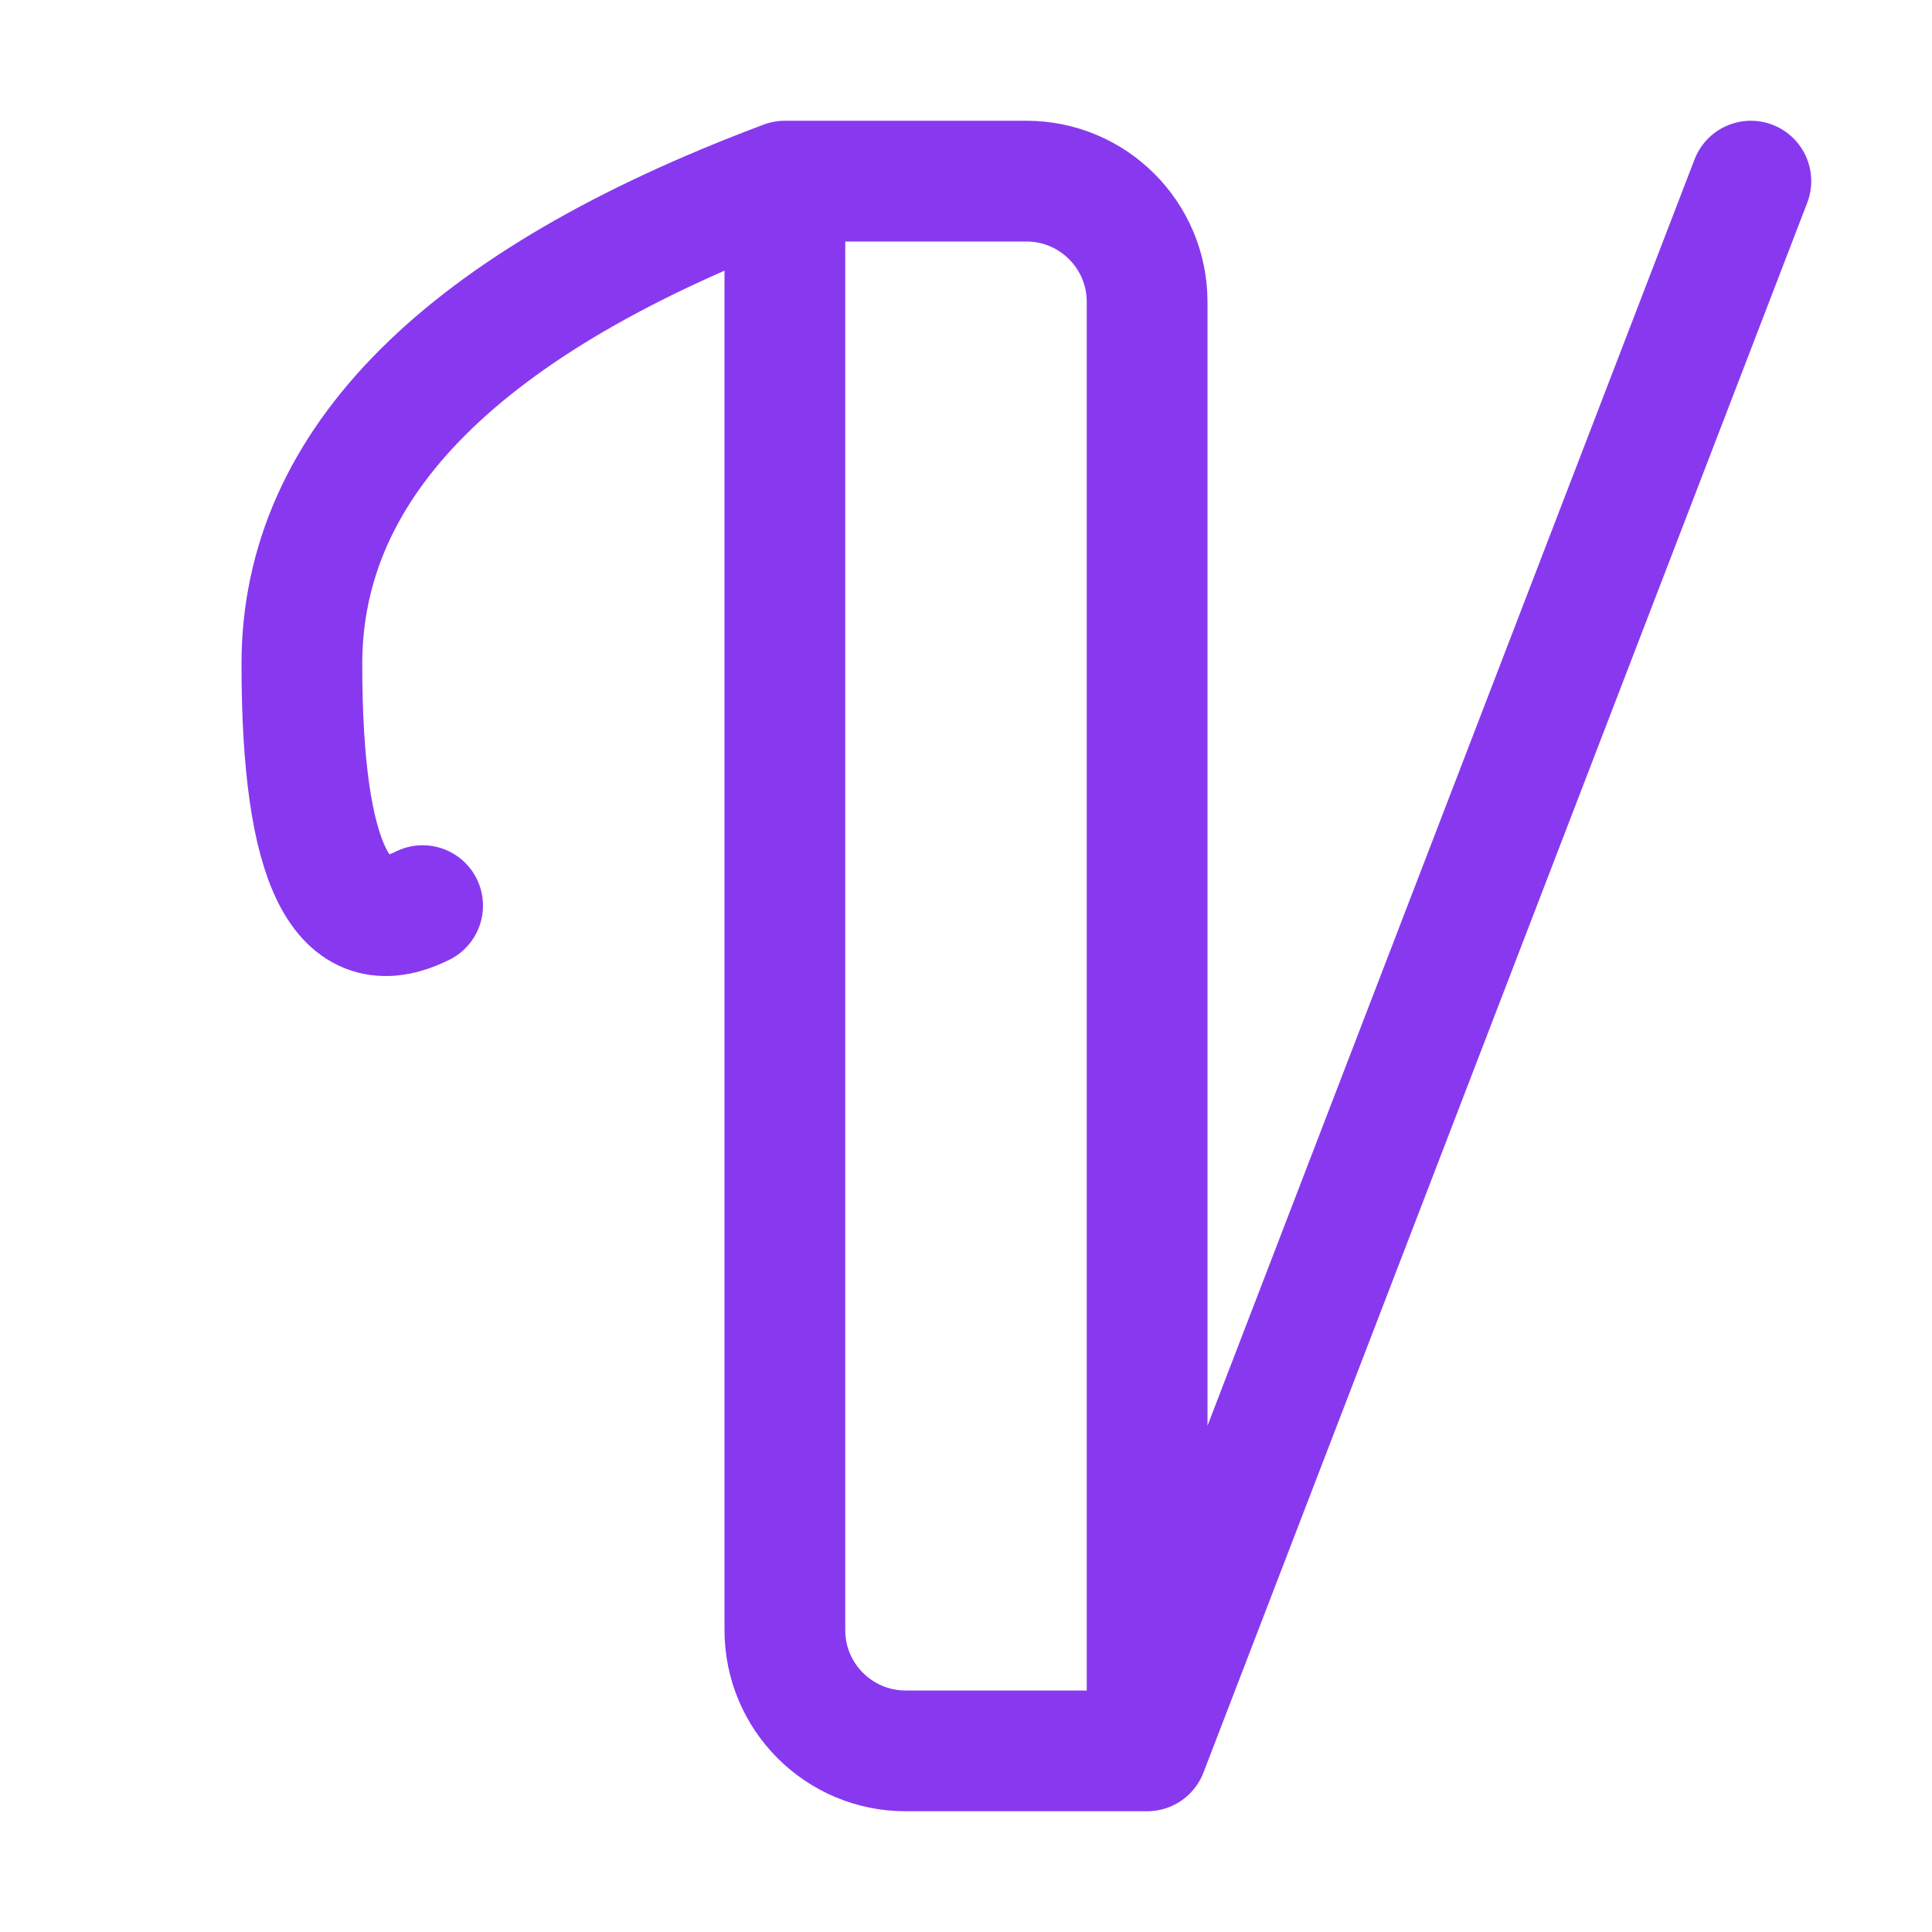
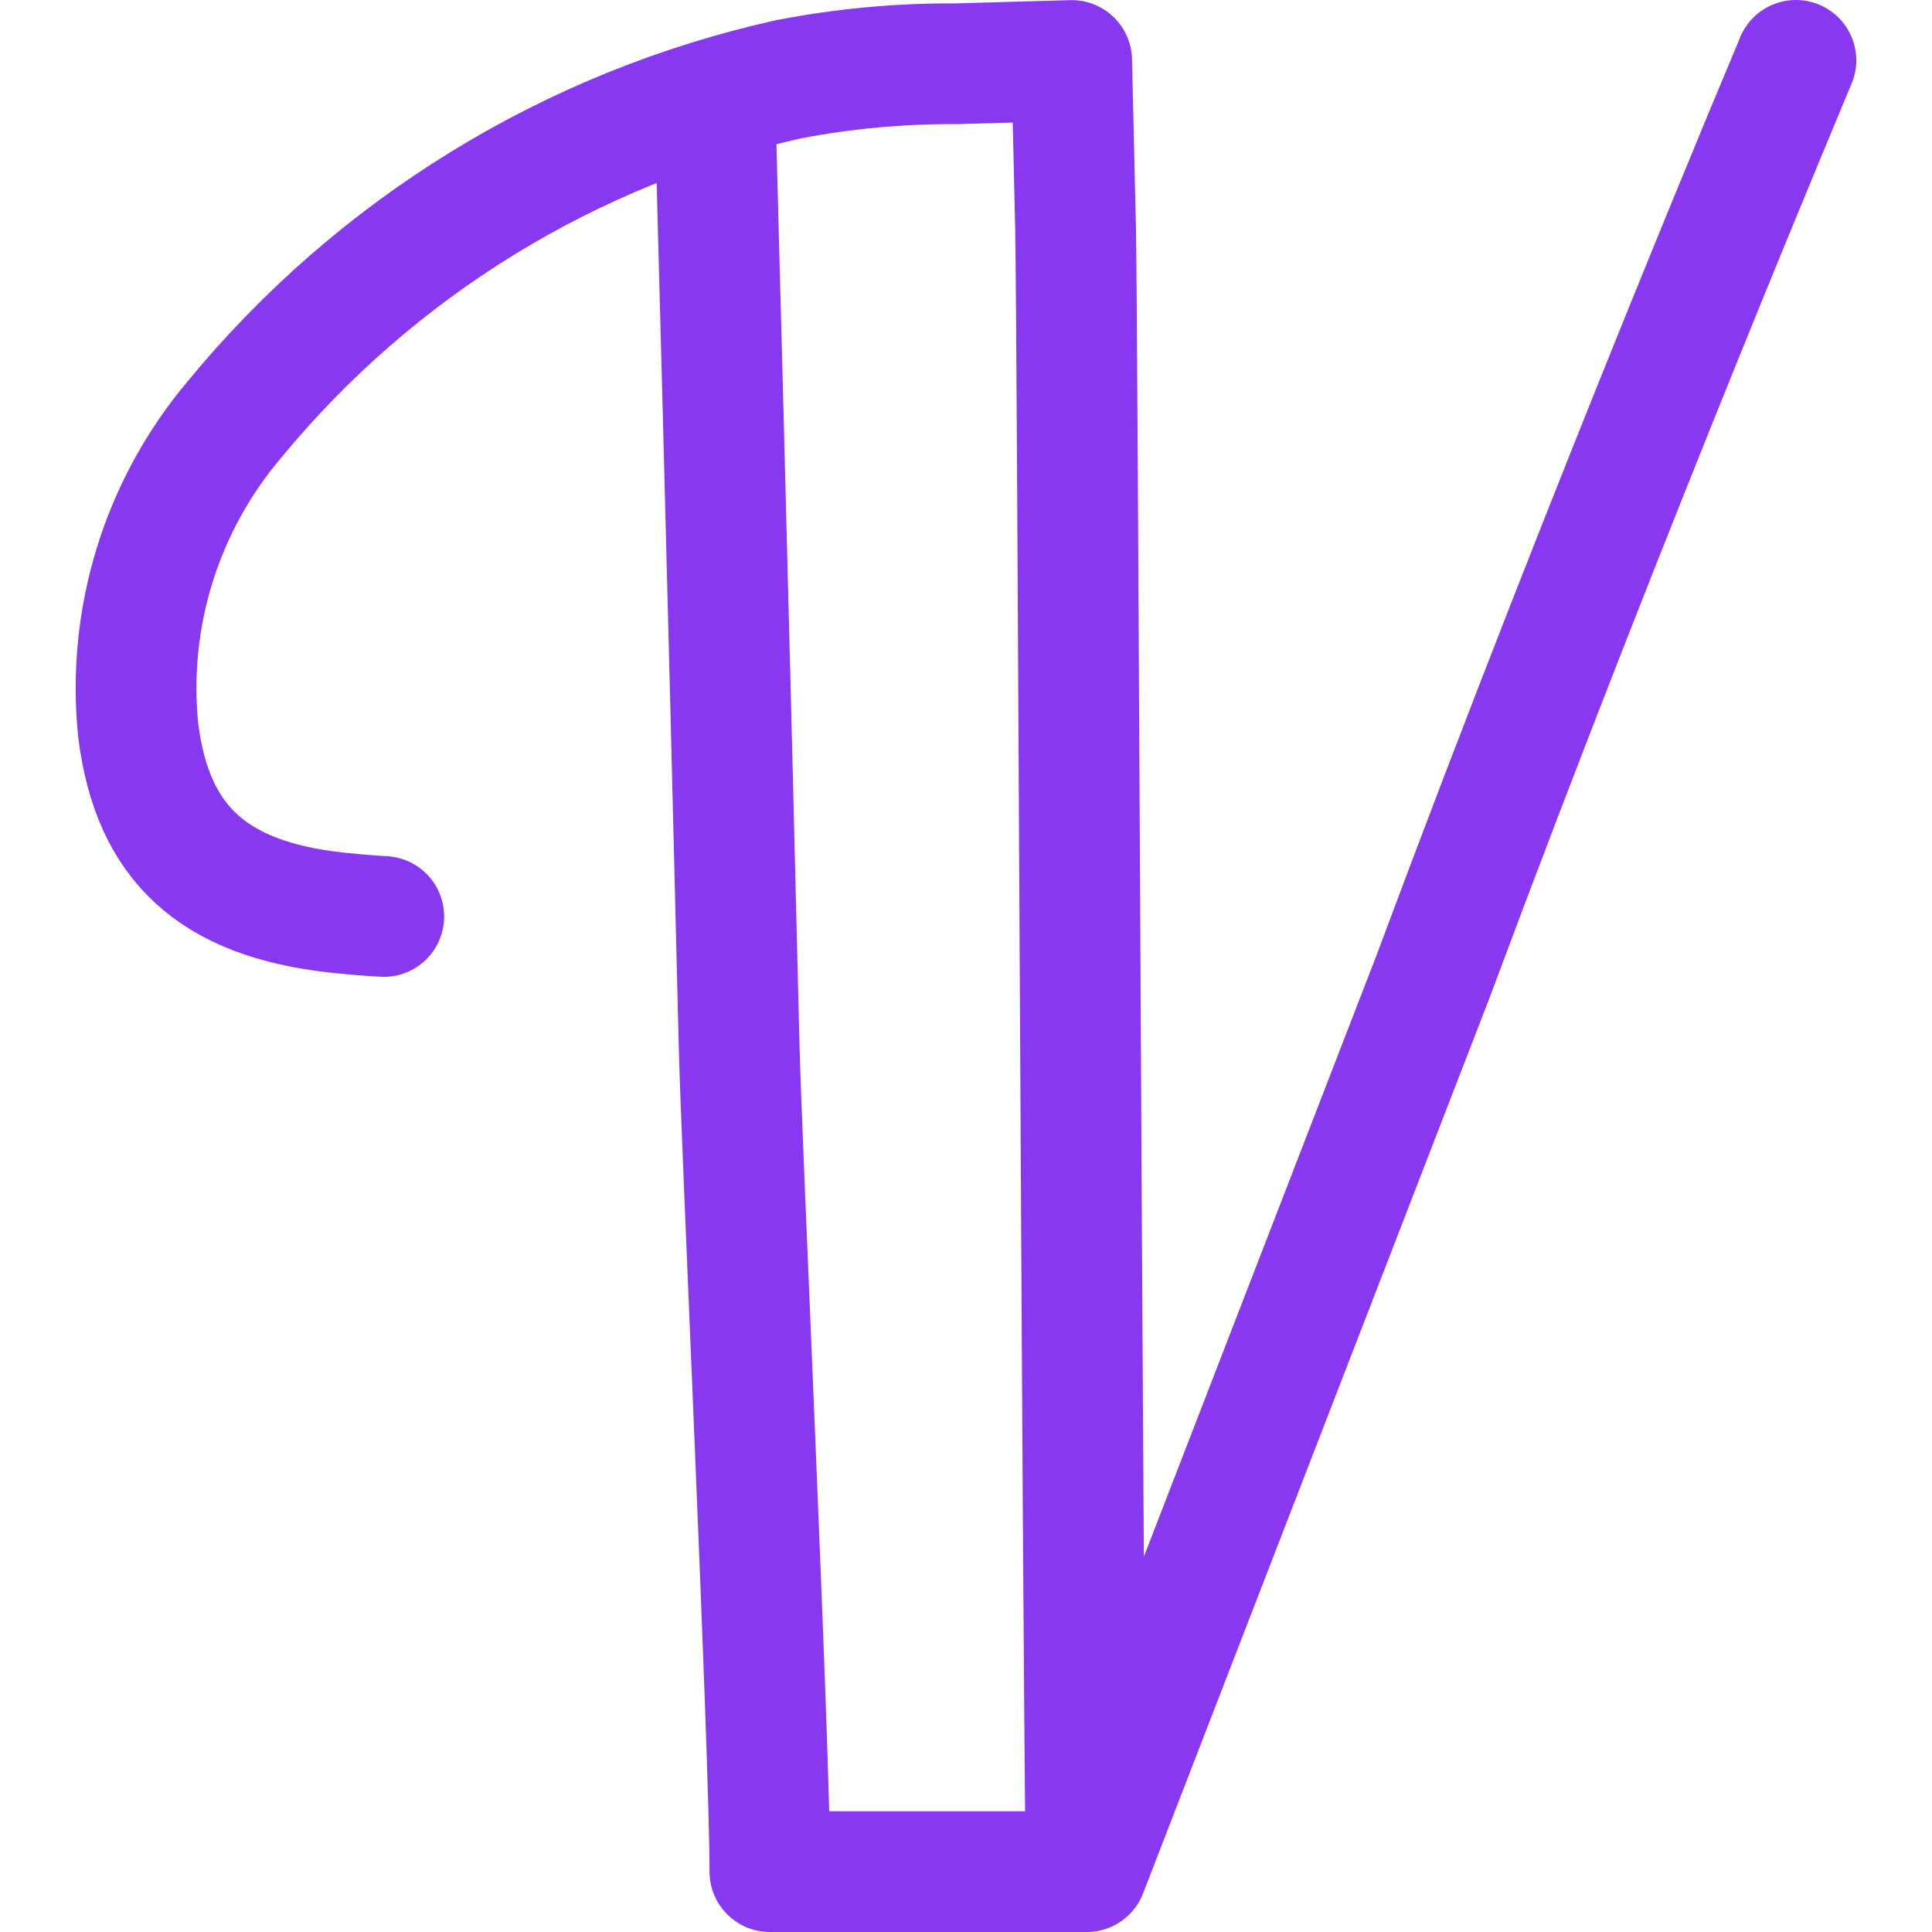
- <svg xmlns="http://www.w3.org/2000/svg" width="16px" height="16px" viewBox="0 0 16 16" version="1.1">
-   <g id="vala" stroke="none" stroke-width="1" fill="none" fill-rule="evenodd" stroke-linecap="round" stroke-linejoin="round">
-     <path d="M3.5,7.5 C2.833,7.833 2.5,7.167 2.5,5.5 C2.5,3.833 3.833,2.5 6.5,1.5 L6.5,13.5 C6.5,14.052 6.948,14.5 7.5,14.5 L9.5,14.5 L9.5,14.5 L14.5,1.5 M6.5,1.5 L8.5,1.5 C9.052,1.5 9.5,1.948 9.5,2.5 L9.5,14.5 L9.5,14.5" id="Combined-Shape" stroke="#8839EF" />
-   </g>
+ <svg xmlns="http://www.w3.org/2000/svg" width="16" height="16" viewBox="0 0 16 16">
+   <path fill="none" stroke="#8839ef" stroke-linecap="round" stroke-linejoin="round" d="M 6.121,8.65 C 6.031,4.917 5.926,1.049 5.926,1.049 M 3.178,7.59 c 0,0 -0.185,-0.01 -0.395,-0.033 C 1.763,7.444 1.262,6.984 1.145,6.051 1.049,5.121 1.336,4.191 1.94,3.476 3.113,2.049 4.73,1.056 6.533,0.656 6.99,0.568 7.455,0.525 7.921,0.528 l 0.954,-0.027 0.032,1.369 c 0.017,0.753 0.055,11.048 0.088,13.62 M 14.873,0.5 C 14.861,0.534 13.371,4.05 11.863,8.1 L 9,15.5 H 6.376 c 0,-0.999 -0.241,-6.144 -0.255,-6.85" />
</svg>
